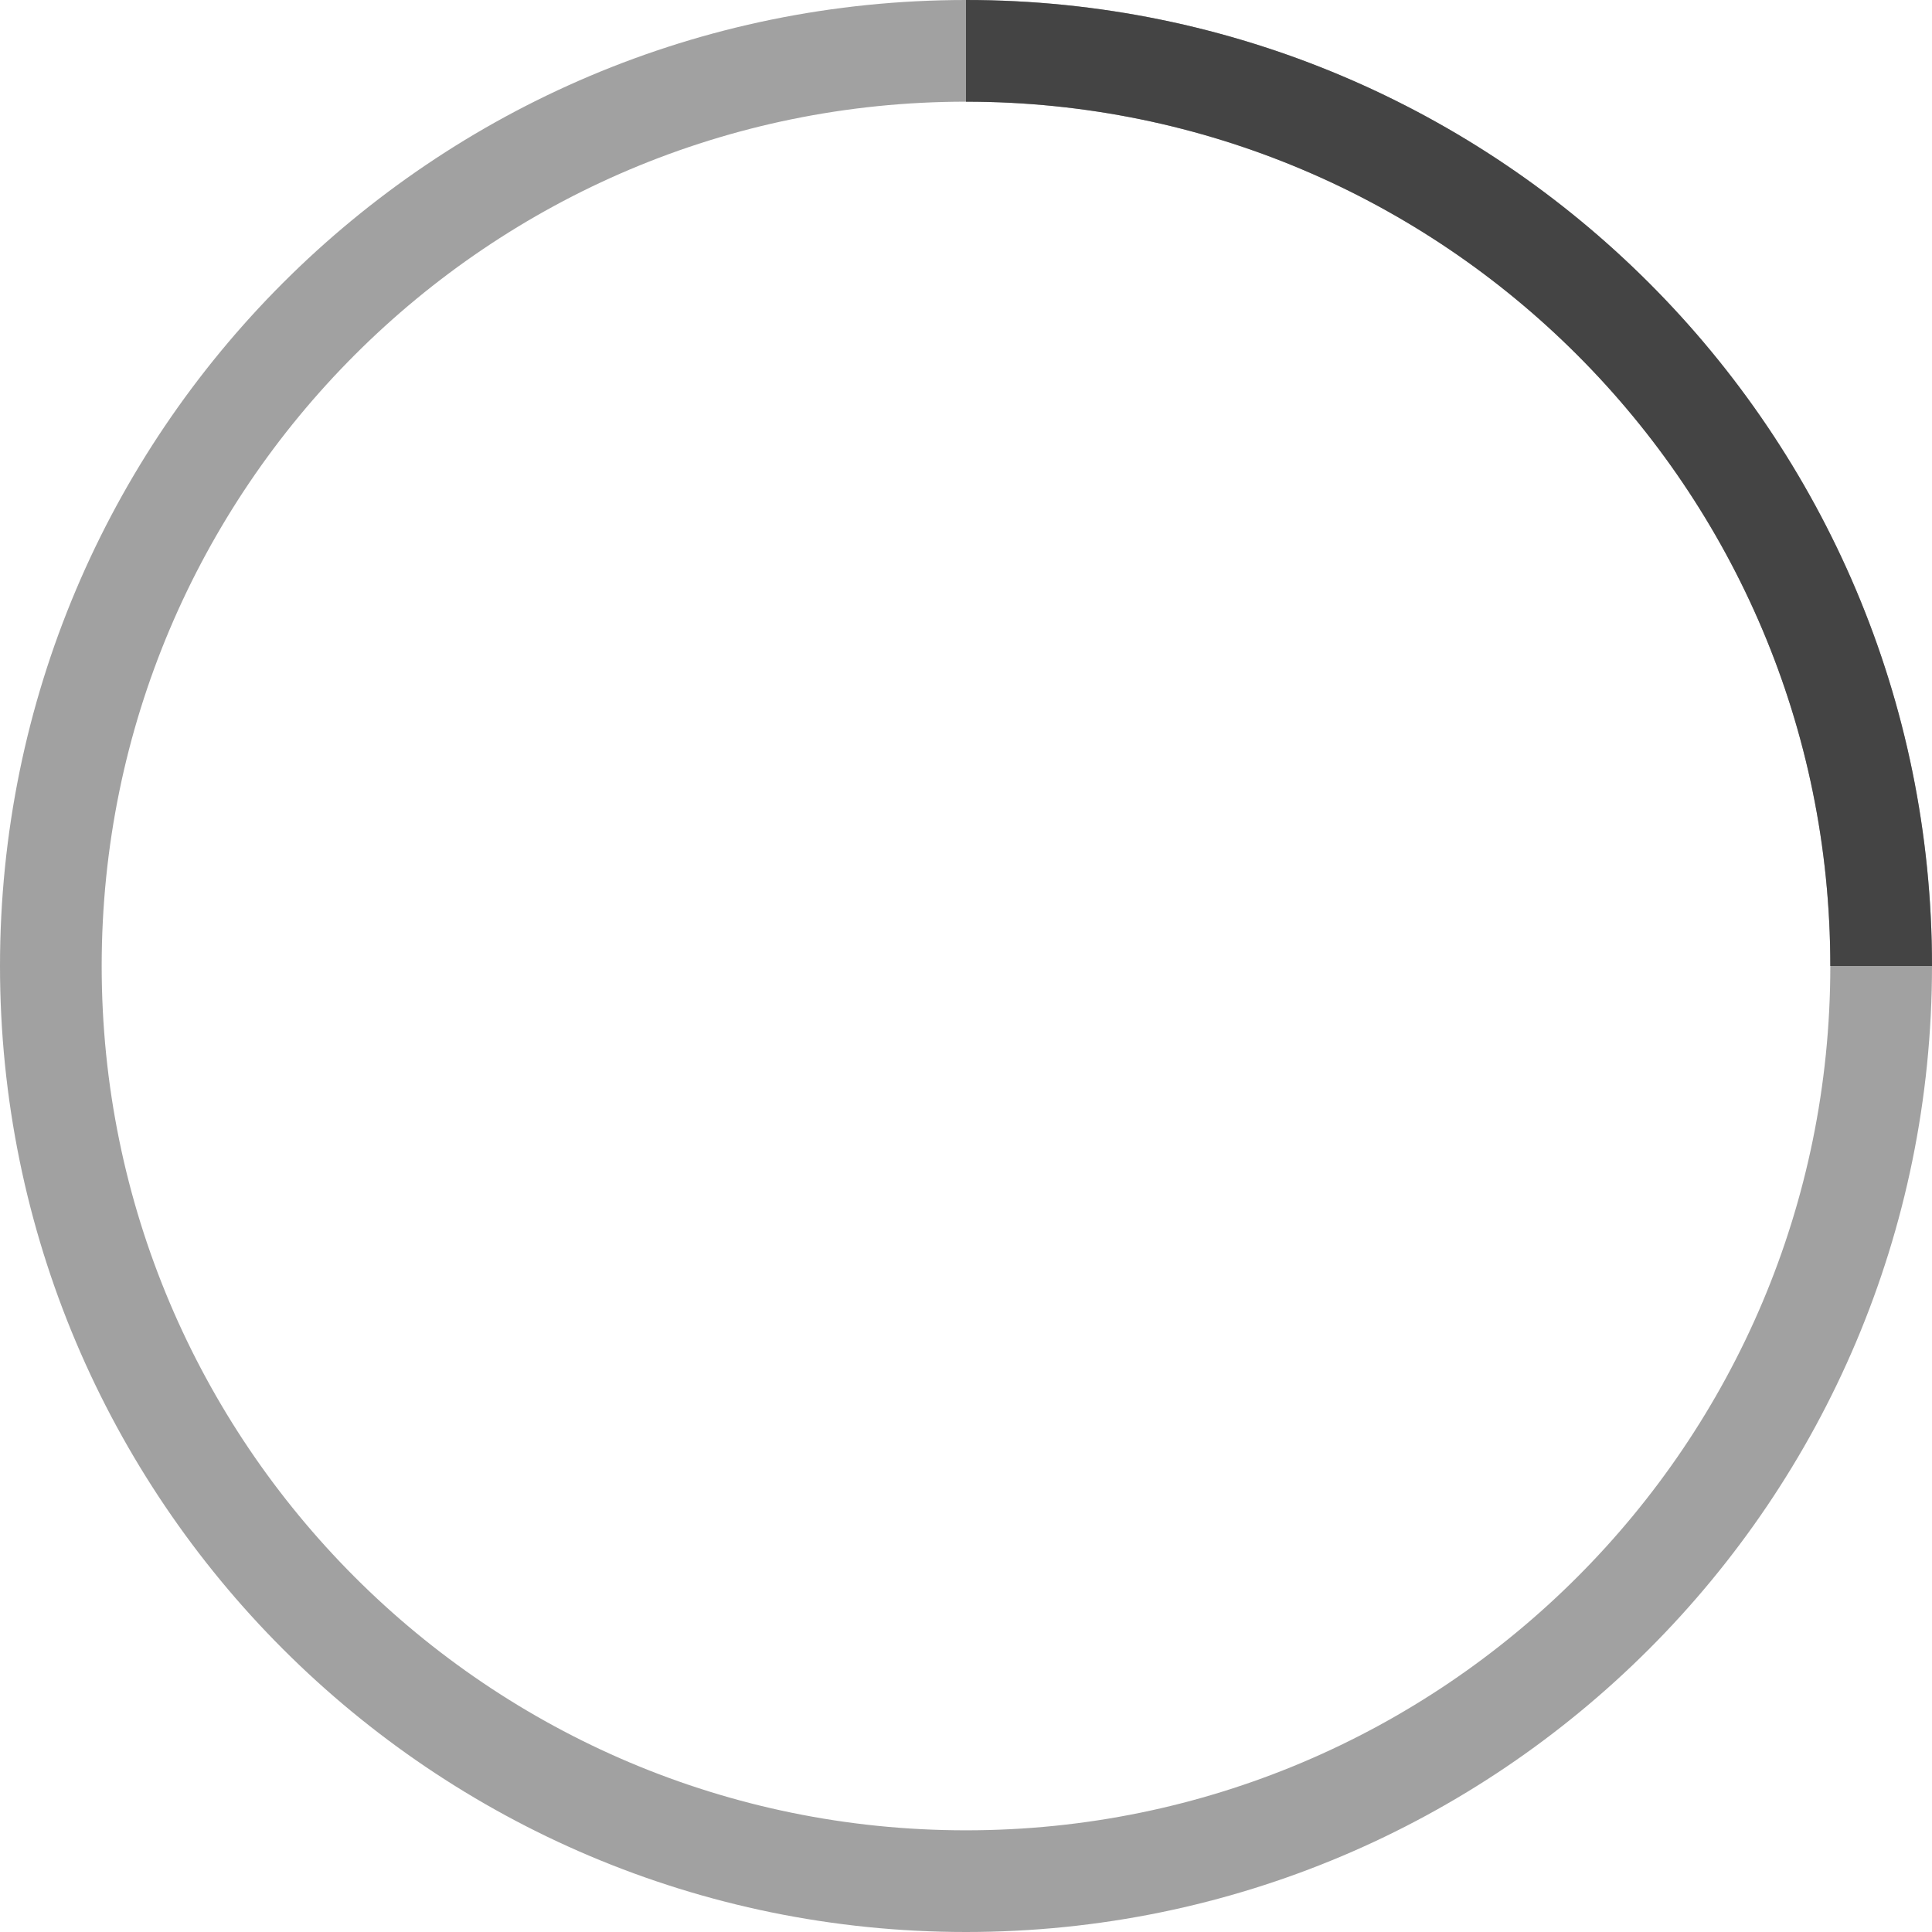
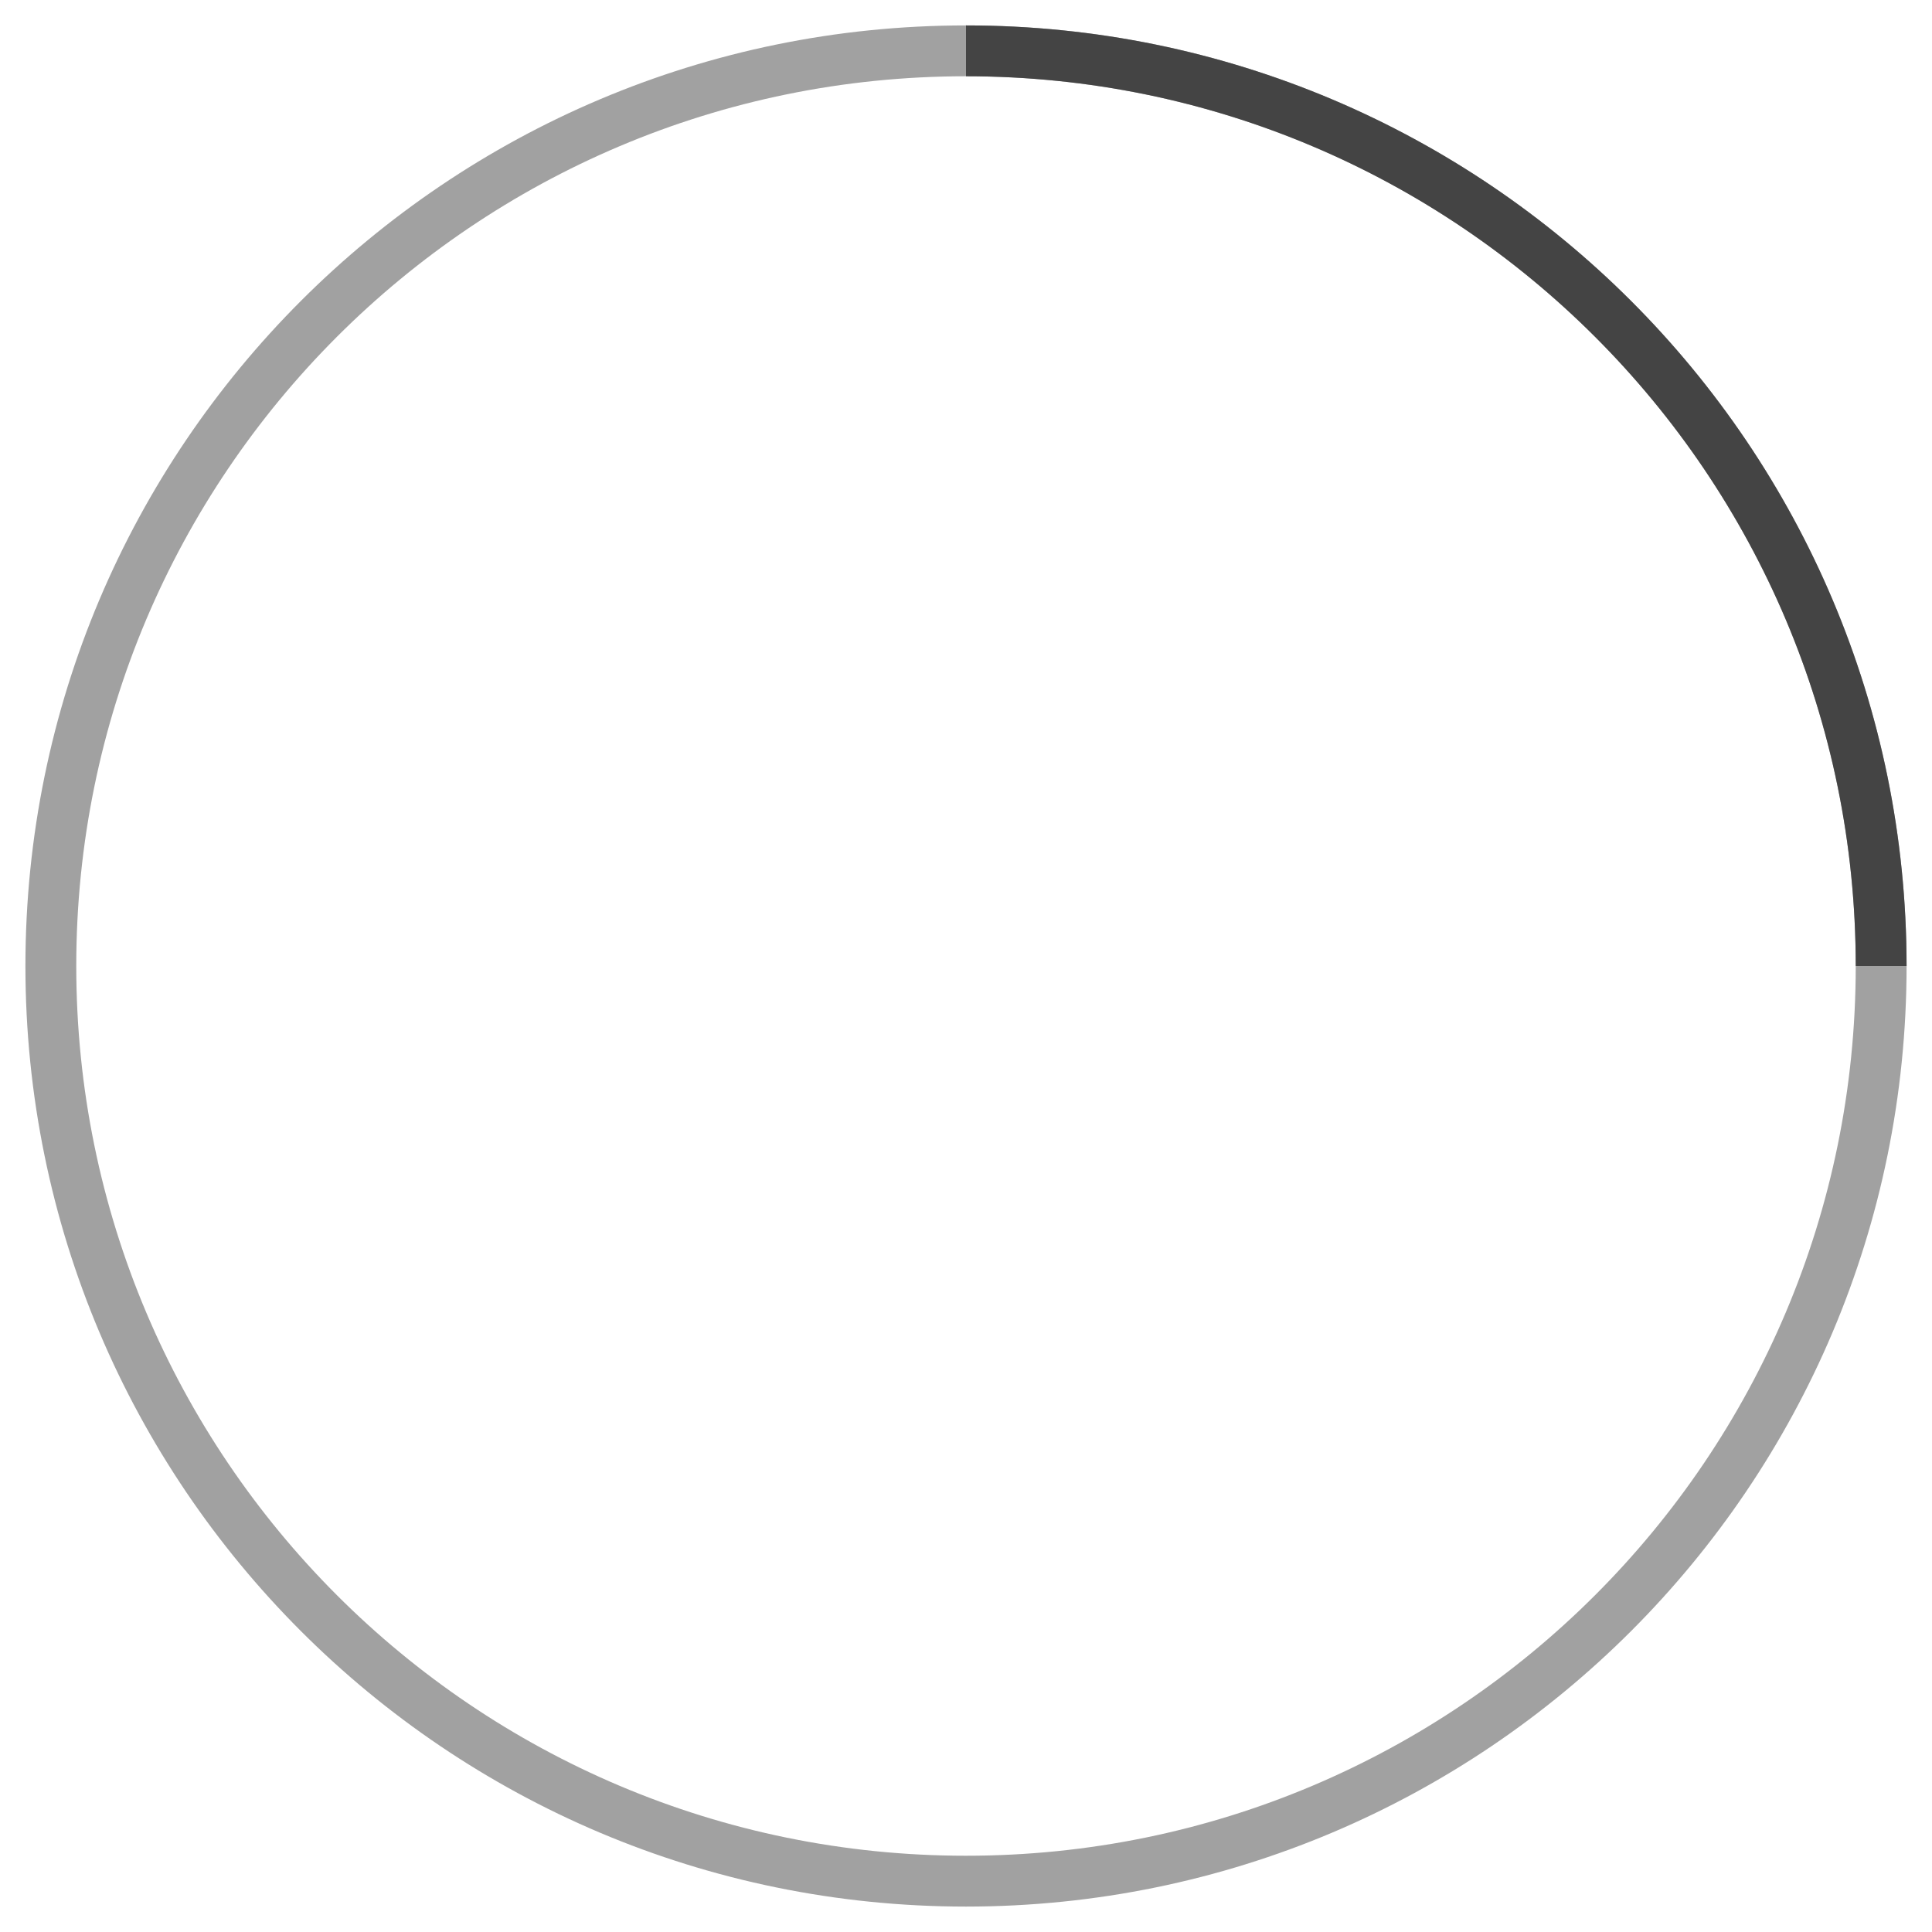
<svg xmlns="http://www.w3.org/2000/svg" width="68" height="68" viewBox="0 0 38 38" stroke="#444">
  <g fill="none" fill-rule="evenodd">
-     <g transform="translate(1 1)" stroke-width="2">
+     <g transform="translate(1 1)" stroke-width="1">
      <circle stroke-opacity=".5" cx="18" cy="18" r="18" />
      <path d="M36 18c0-9.94-8.06-18-18-18">
        <animateTransform attributeName="transform" type="rotate" from="0 18 18" to="360 18 18" dur="1s" repeatCount="indefinite" />
      </path>
    </g>
  </g>
</svg>
